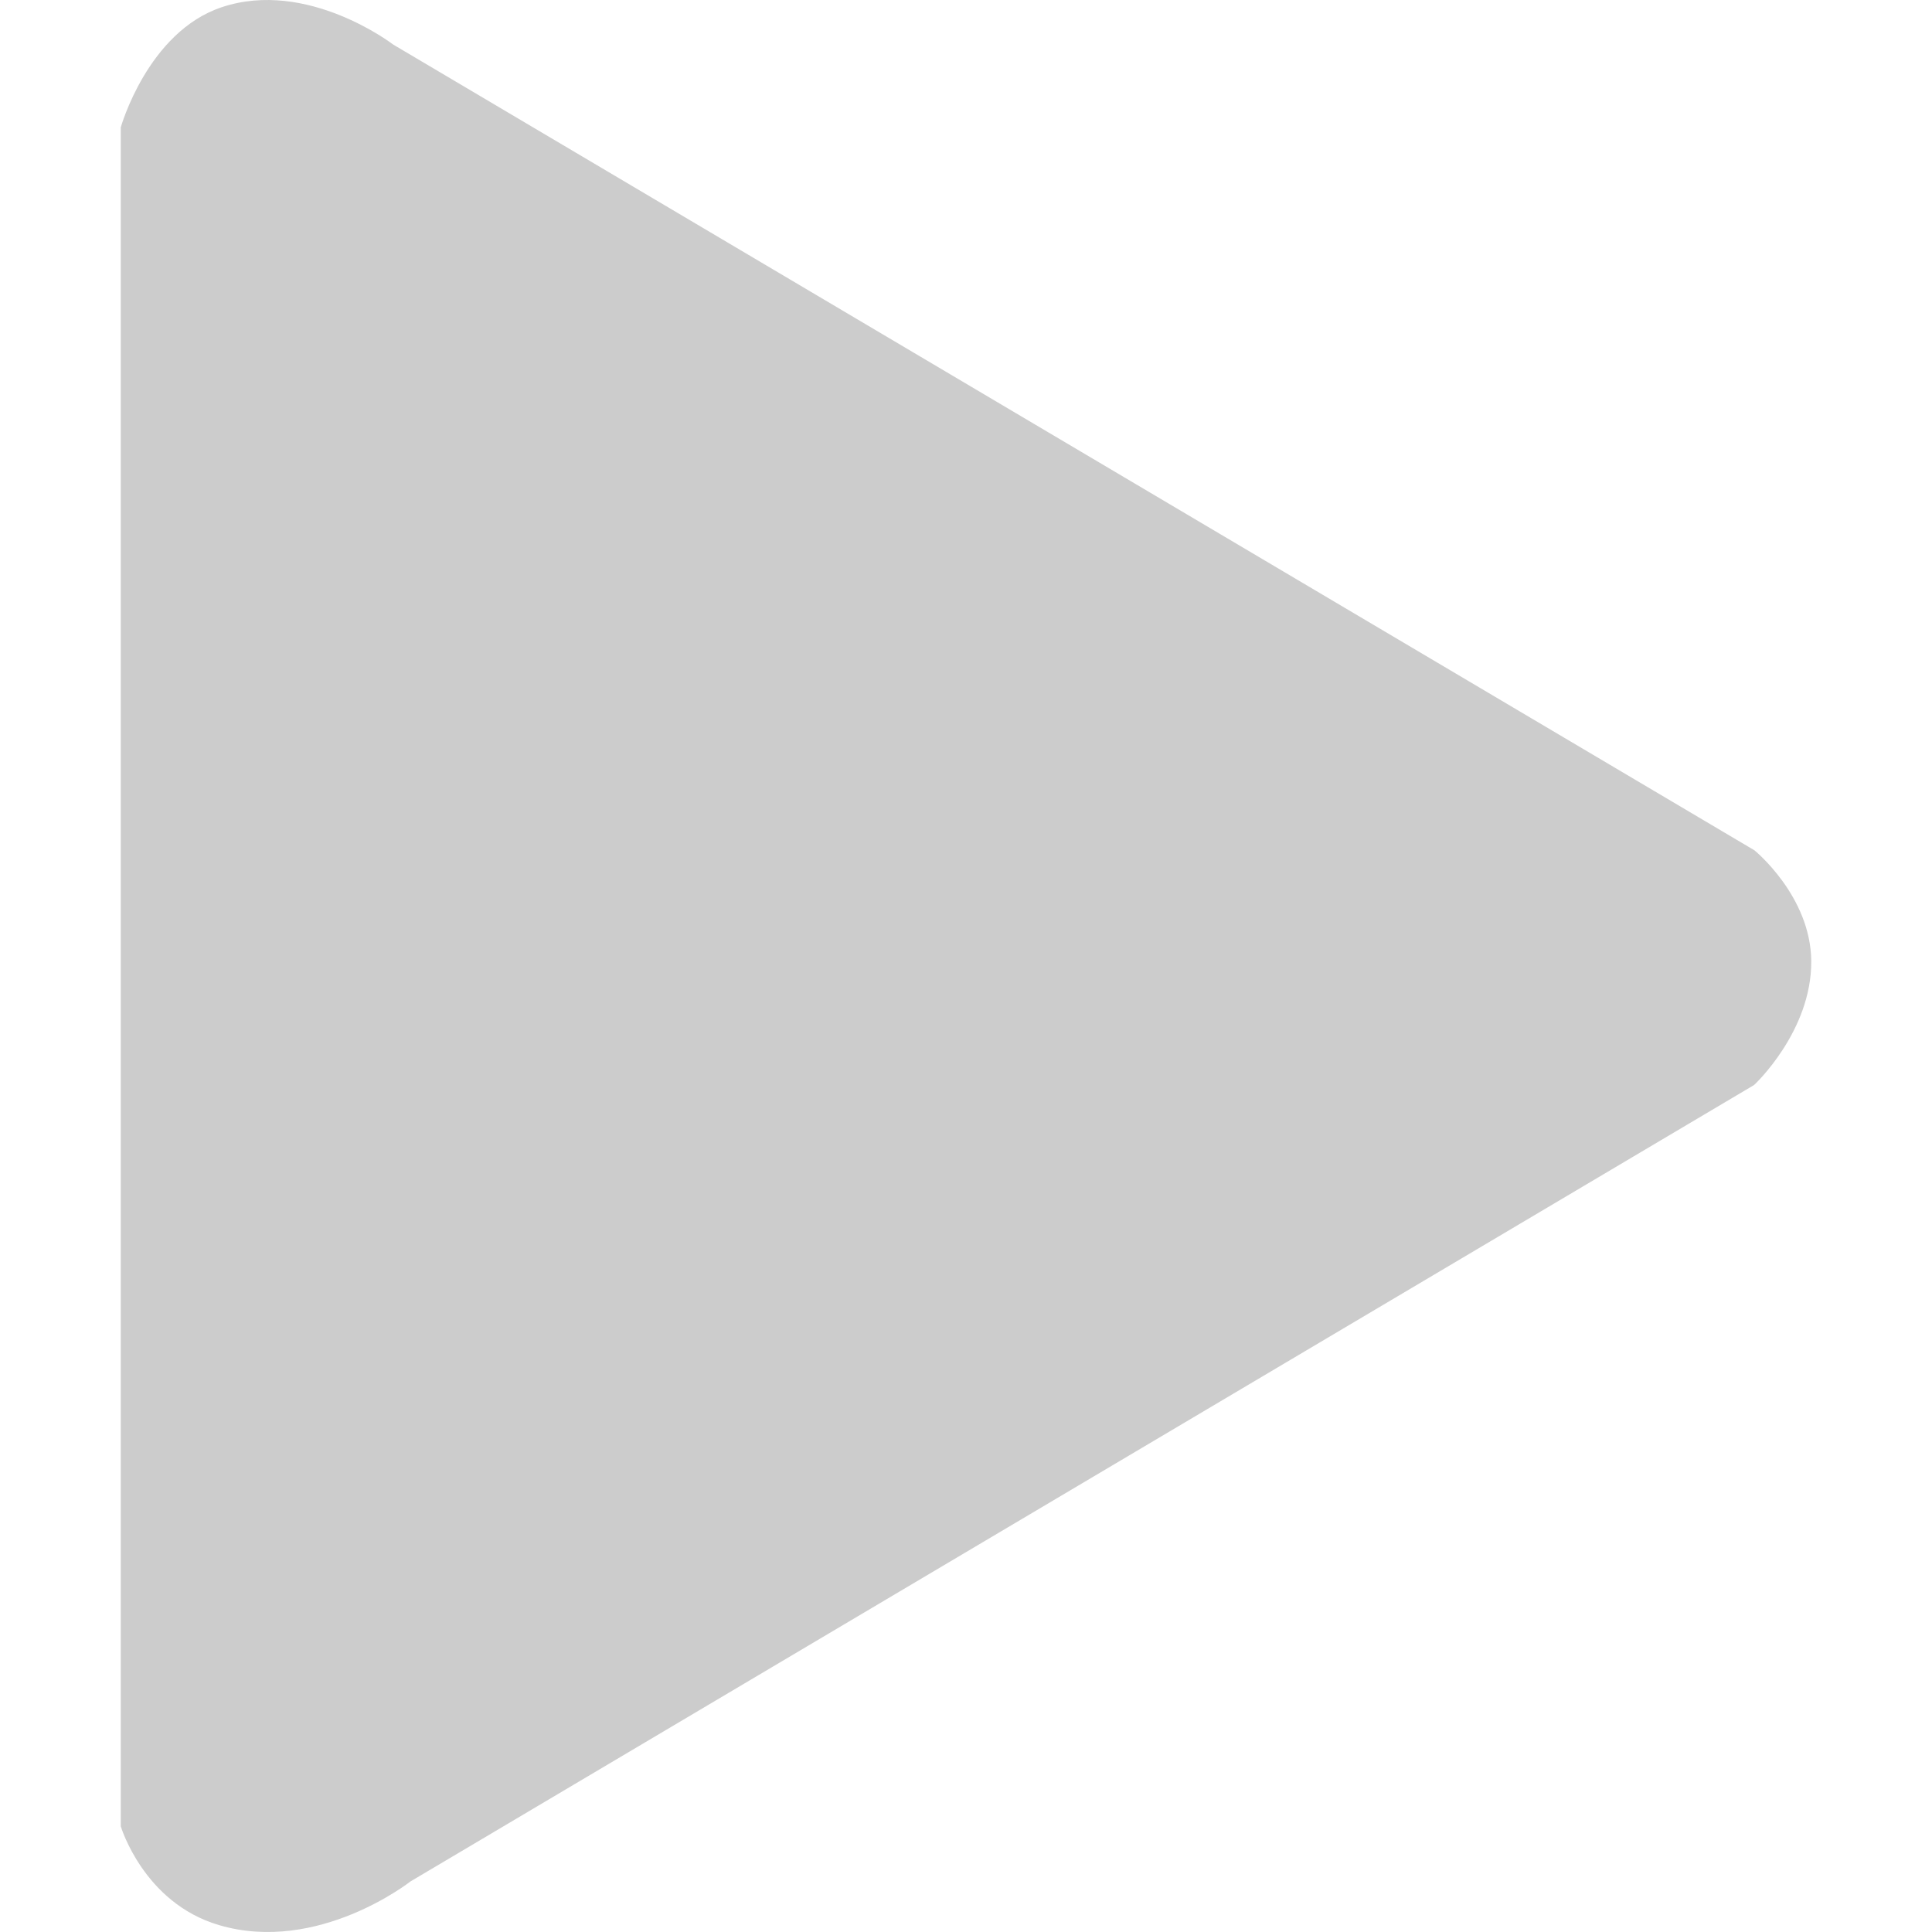
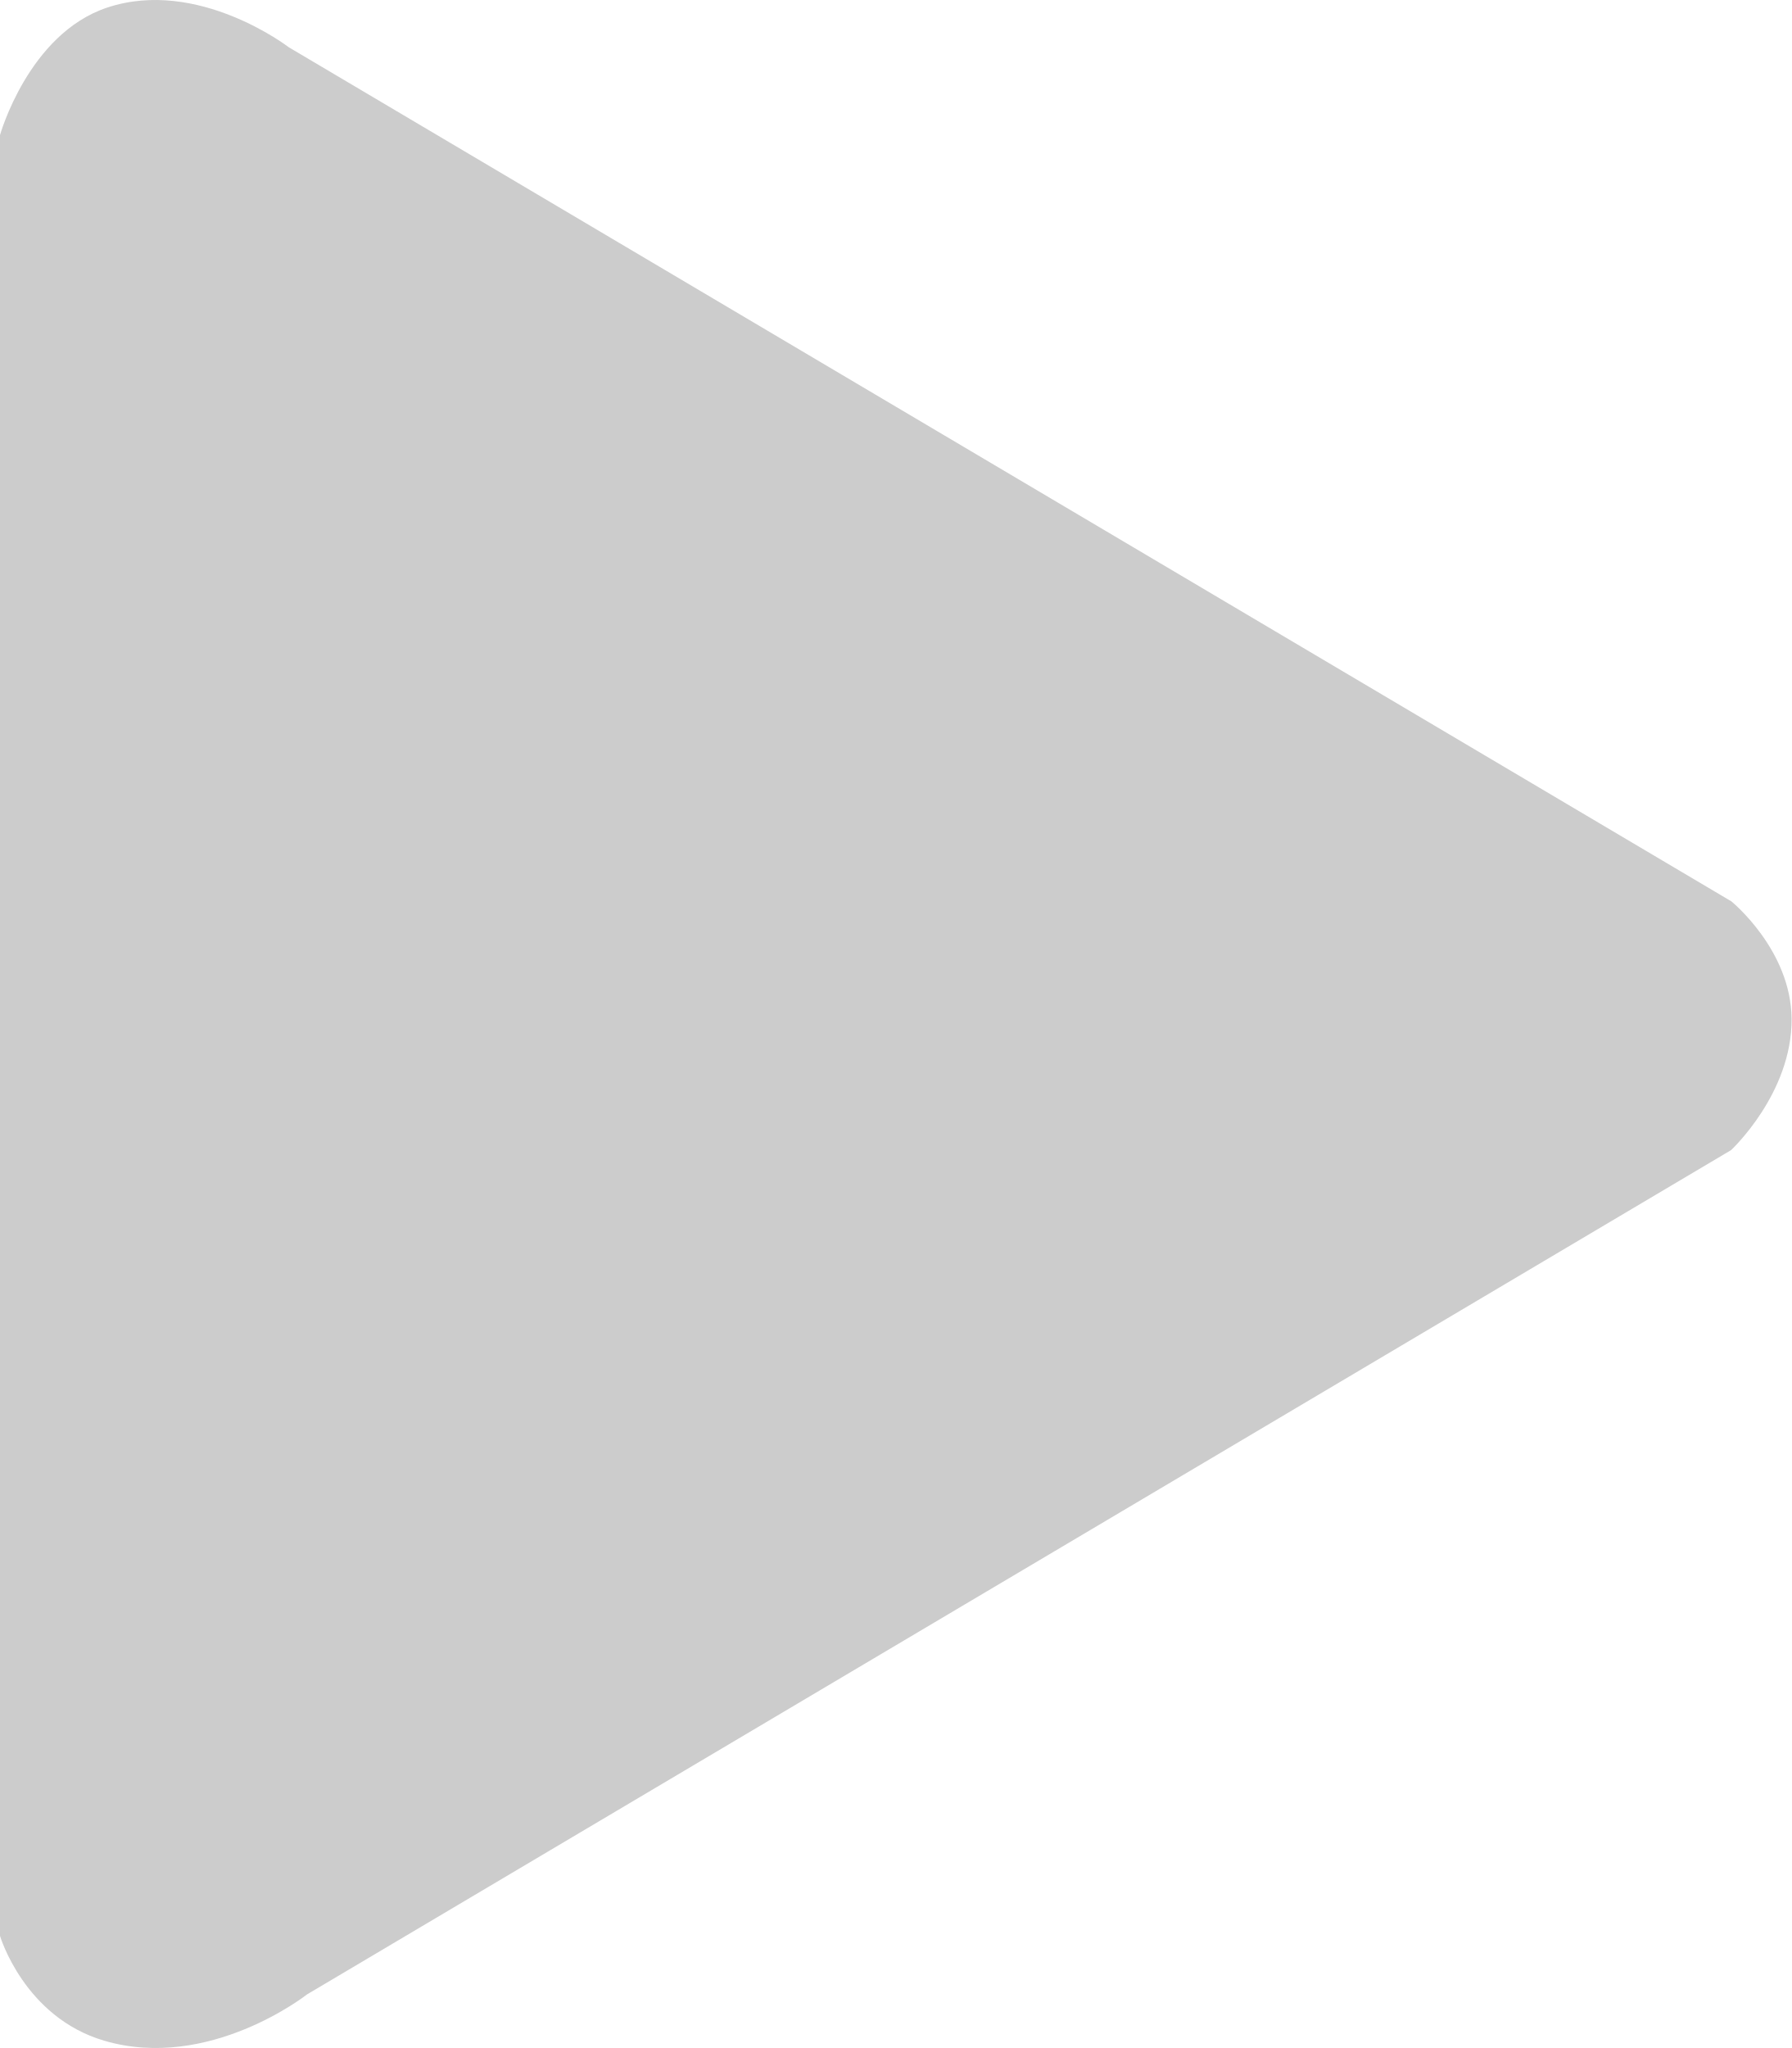
- <svg xmlns="http://www.w3.org/2000/svg" fill="#ccc" viewBox="0 0 1024 1024">
-   <path d="M 929.728,575.06 217.512,997.228 c 0,0 -48.919,38.577 -101.433,23.115 C 76.017,1008.547 64,967.936 64,967.936 V 67.548 c 0,0 14.184,-50.549 53.461,-63.708 45.46,-15.231 90.934,19.772 90.934,19.772 L 929.89,450.685 c 0,0 29.811,24.194 30.107,58.627 0.322,37.38 -30.27,65.748 -30.27,65.748 z" />
+ <svg xmlns="http://www.w3.org/2000/svg" fill="#ccc" viewBox="0 0 896 1024">
+   <path d="M 865.728,575.06 153.512,997.228 c 0,0 -48.919,38.577 -101.433,23.115 C 12.017,1008.547 0,967.936 0,967.936 V 67.548 c 0,0 14.184,-50.549 53.461,-63.708 45.46,-15.231 90.934,19.772 90.934,19.772 L 865.89,450.685 c 0,0 29.811,24.194 30.107,58.627 0.322,37.38 -30.27,65.748 -30.27,65.748 z" />
</svg>
